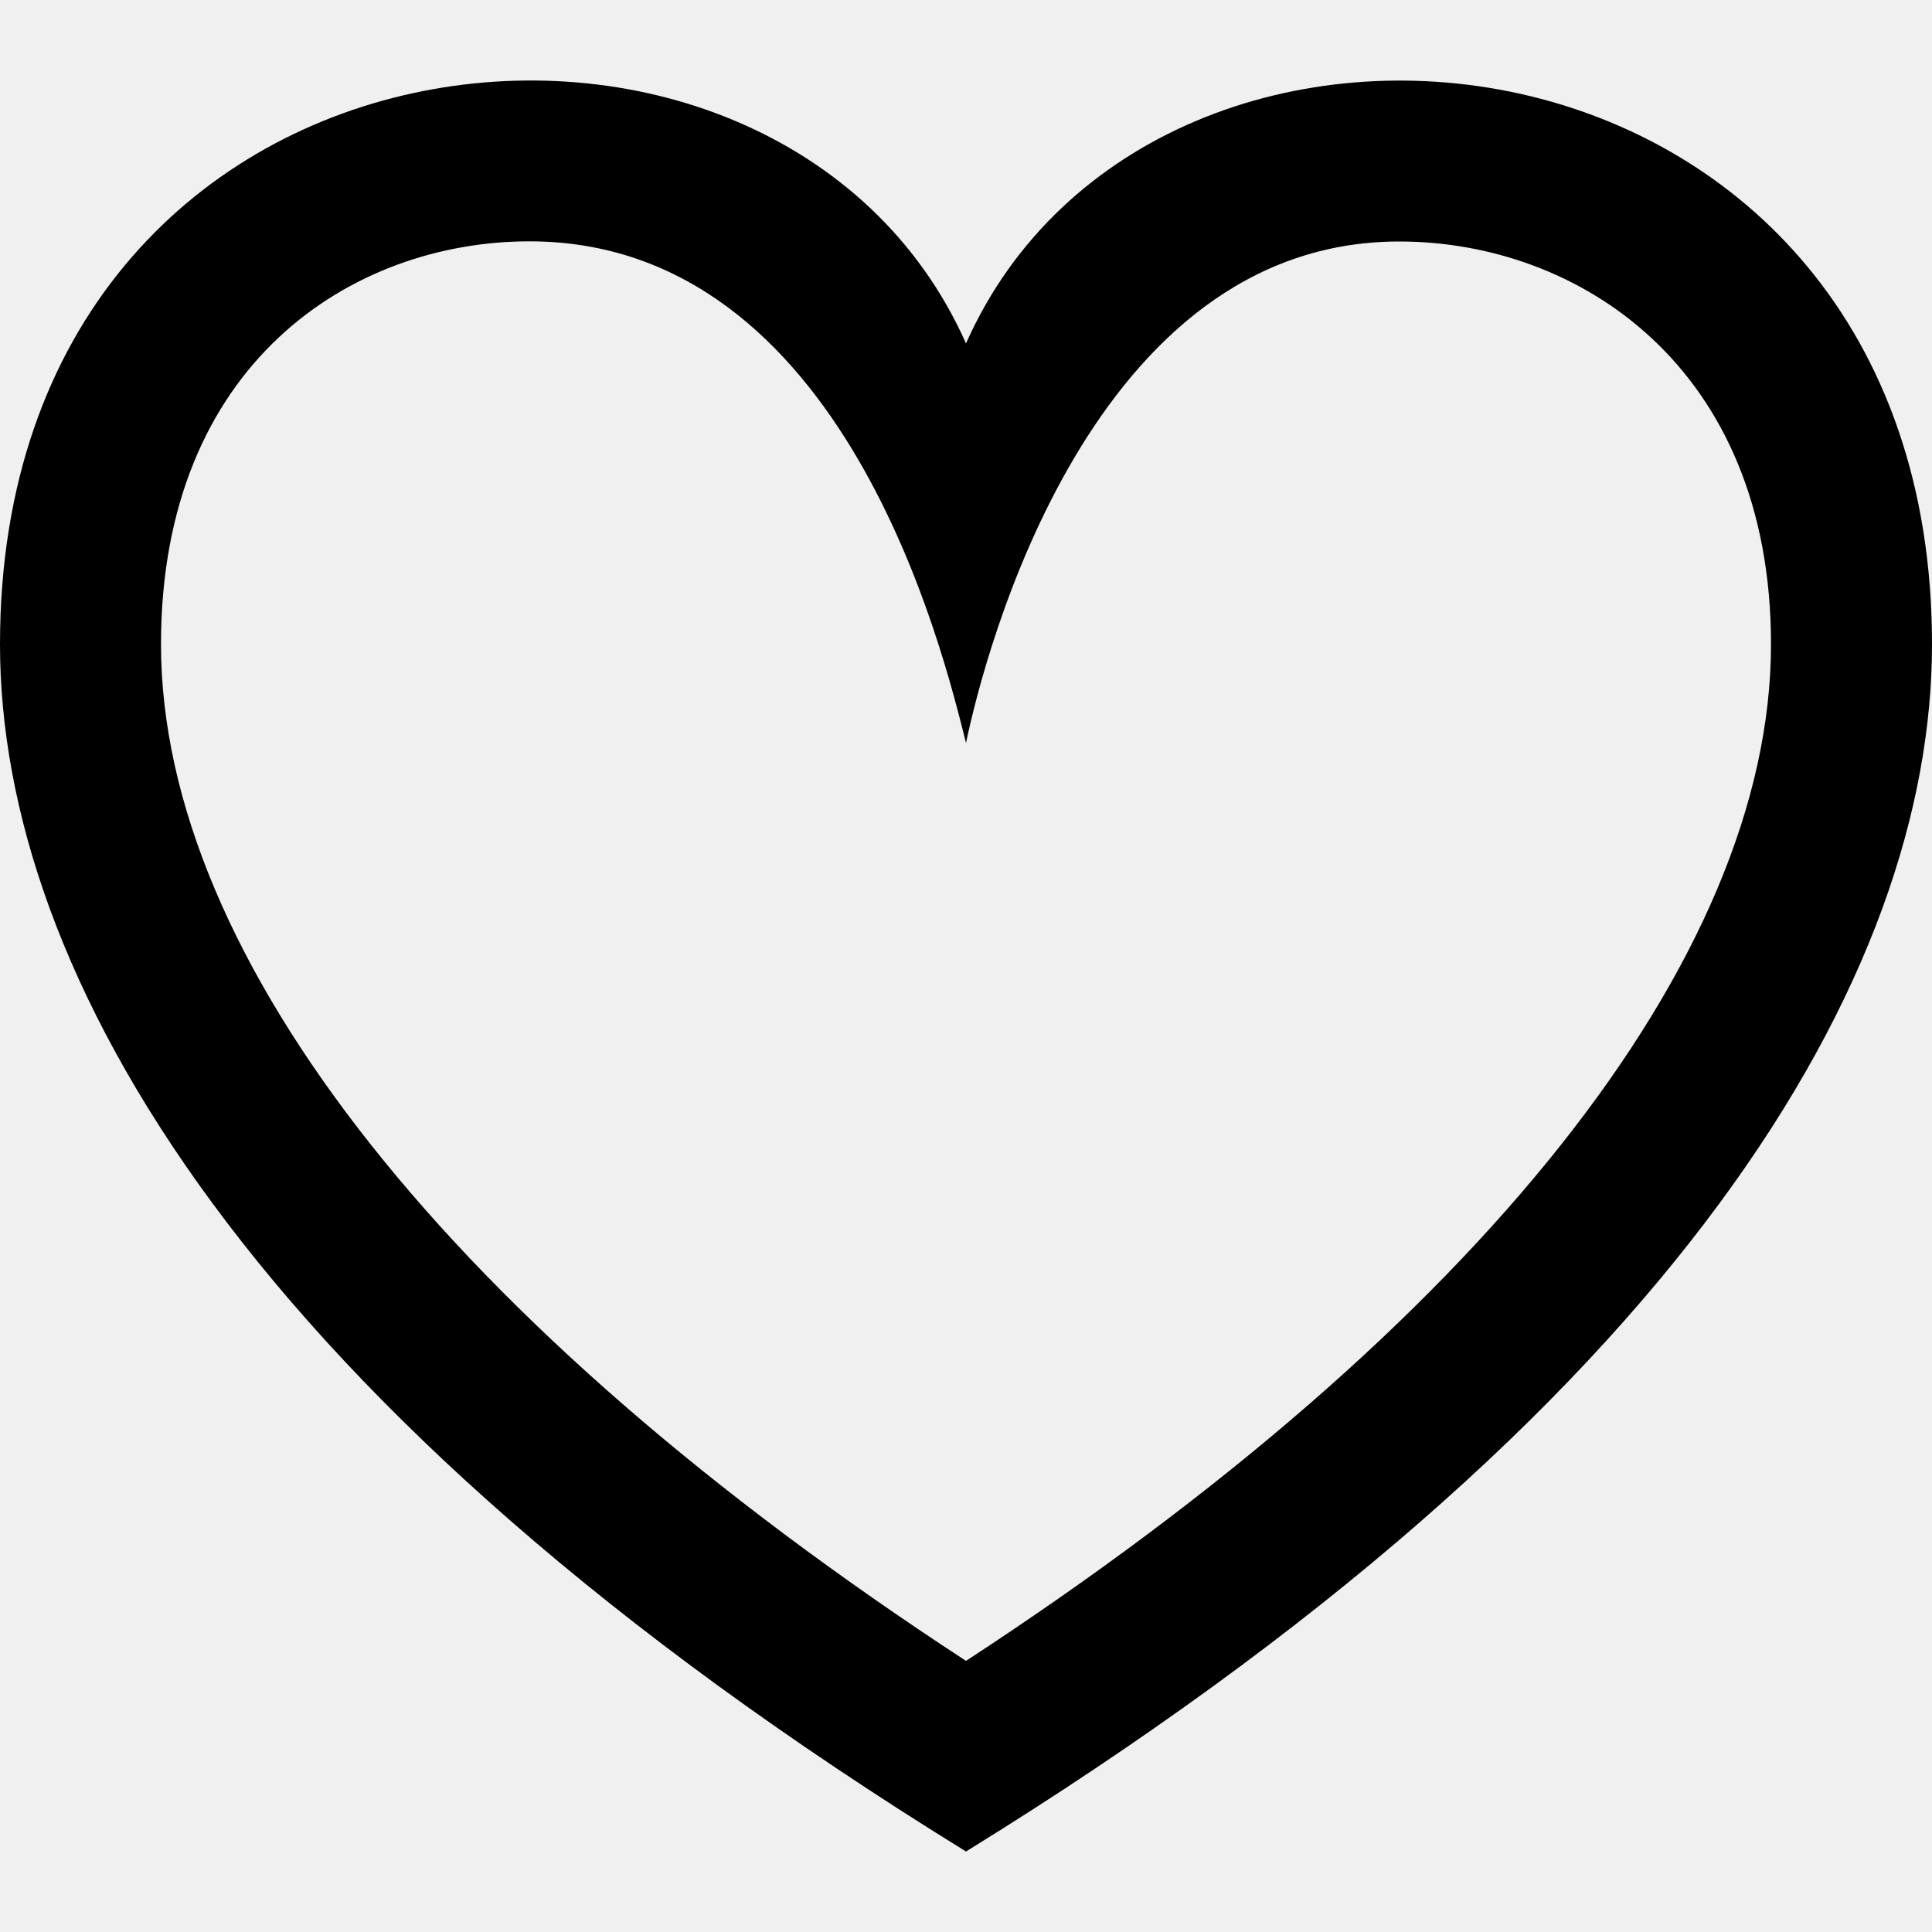
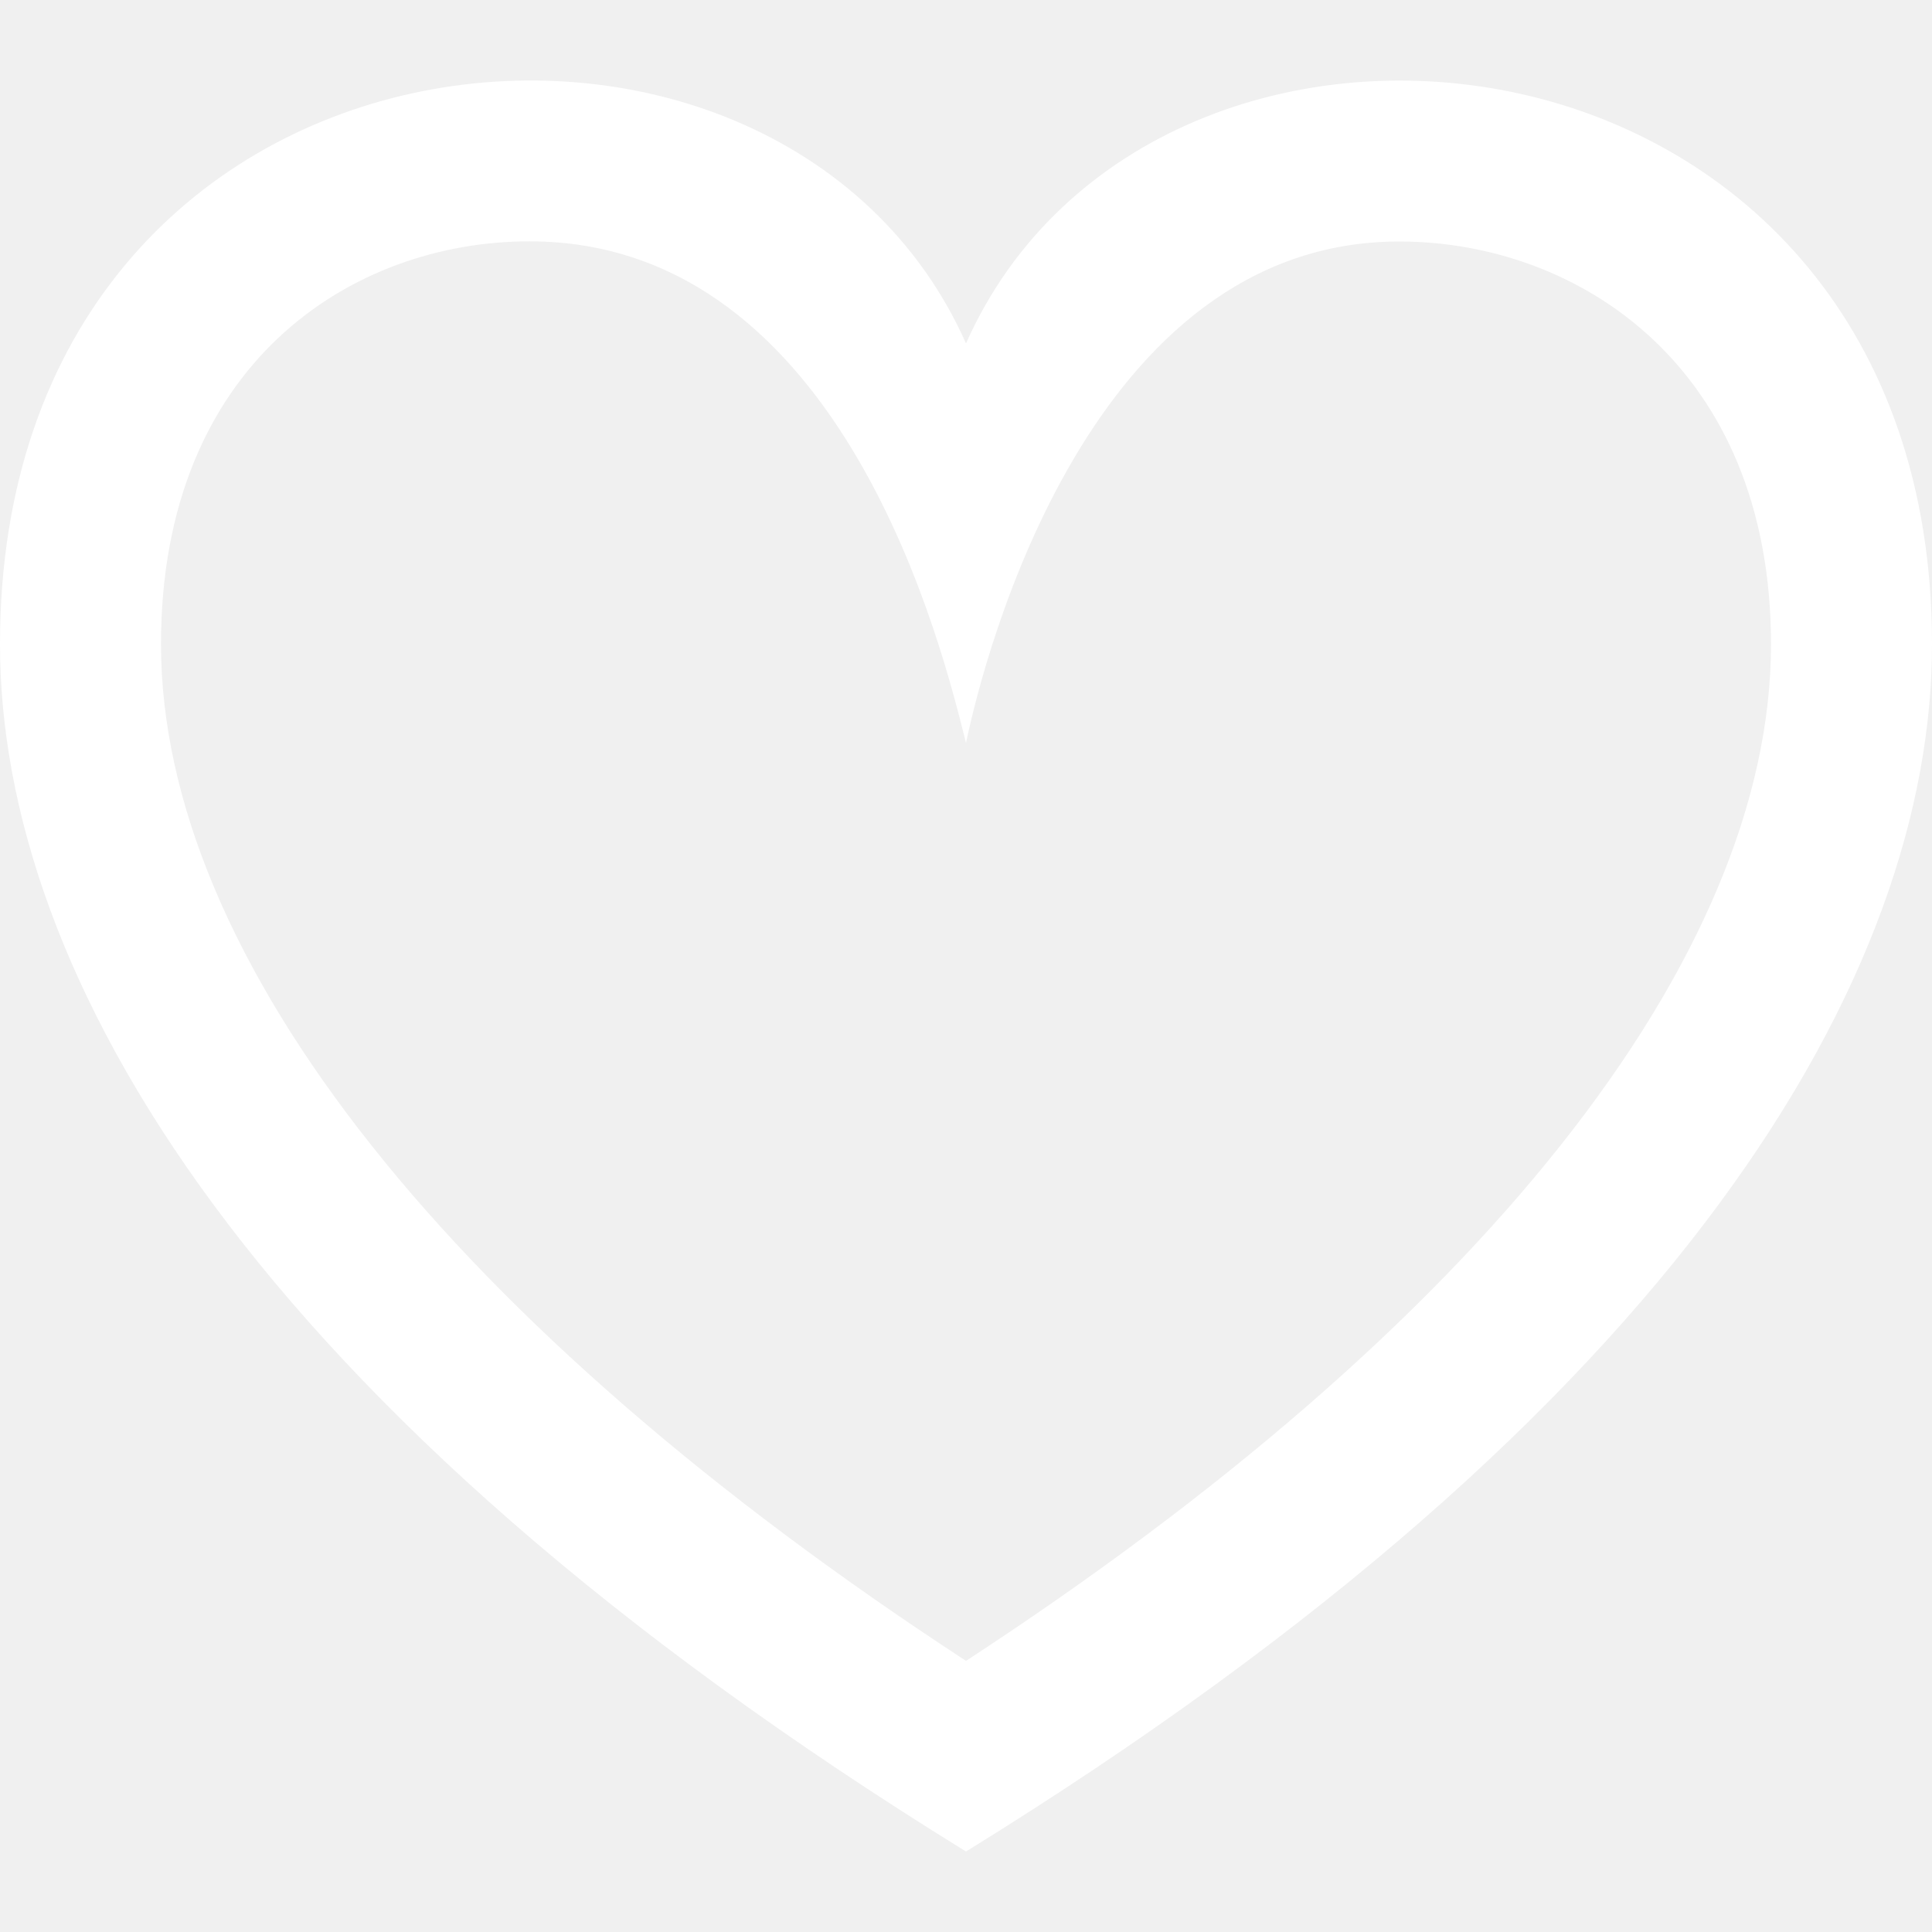
<svg xmlns="http://www.w3.org/2000/svg" width="24" height="24" viewBox="0 0 24 24">
-   <path d="M12 9.229c.234-1.12 1.547-6.229 5.382-6.229 2.22 0 4.618 1.551 4.618 5.003 0 3.907-3.627 8.47-10 12.629-6.373-4.159-10-8.722-10-12.629 0-3.484 2.369-5.005 4.577-5.005 3.923 0 5.145 5.126 5.423 6.231zm-12-1.226c0 4.068 3.06 9.481 12 14.997 8.94-5.516 12-10.929 12-14.997 0-7.962-9.648-9.028-12-3.737-2.338-5.262-12-4.27-12 3.737z" />
+   <path fill="white" d="M12 9.229c.234-1.12 1.547-6.229 5.382-6.229 2.22 0 4.618 1.551 4.618 5.003 0 3.907-3.627 8.47-10 12.629-6.373-4.159-10-8.722-10-12.629 0-3.484 2.369-5.005 4.577-5.005 3.923 0 5.145 5.126 5.423 6.231zm-12-1.226c0 4.068 3.06 9.481 12 14.997 8.94-5.516 12-10.929 12-14.997 0-7.962-9.648-9.028-12-3.737-2.338-5.262-12-4.27-12 3.737z" />
</svg>
